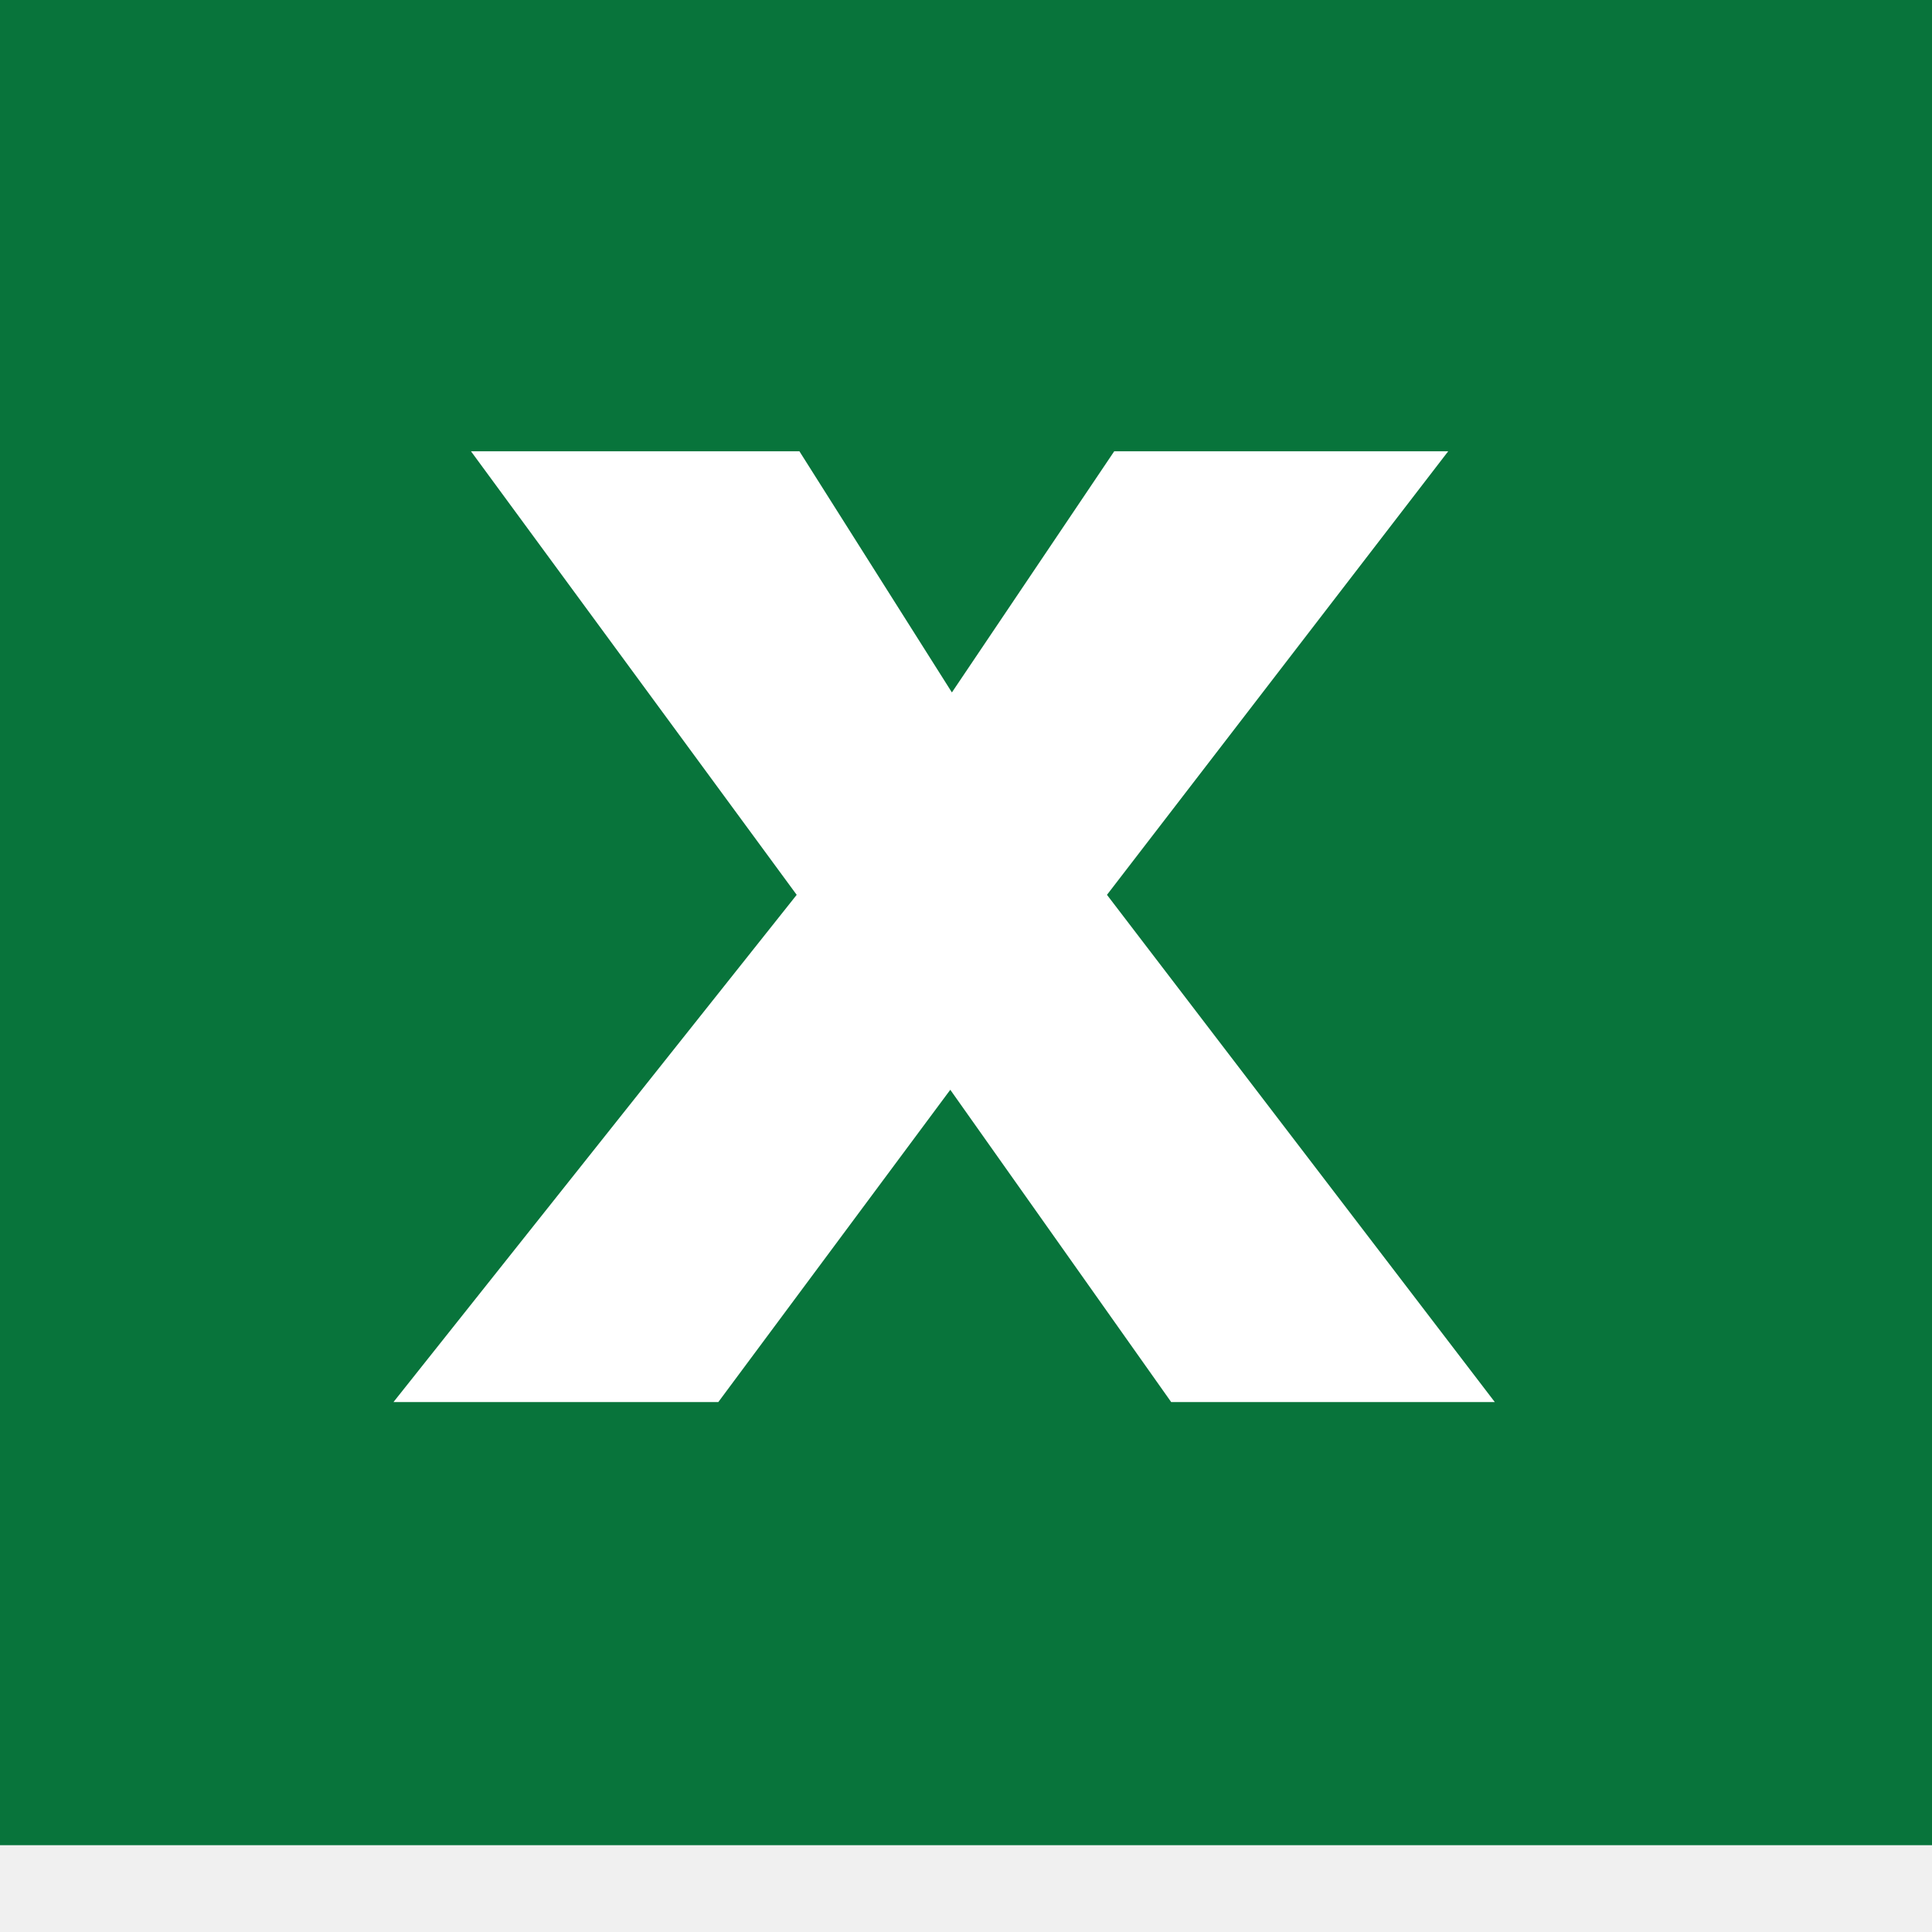
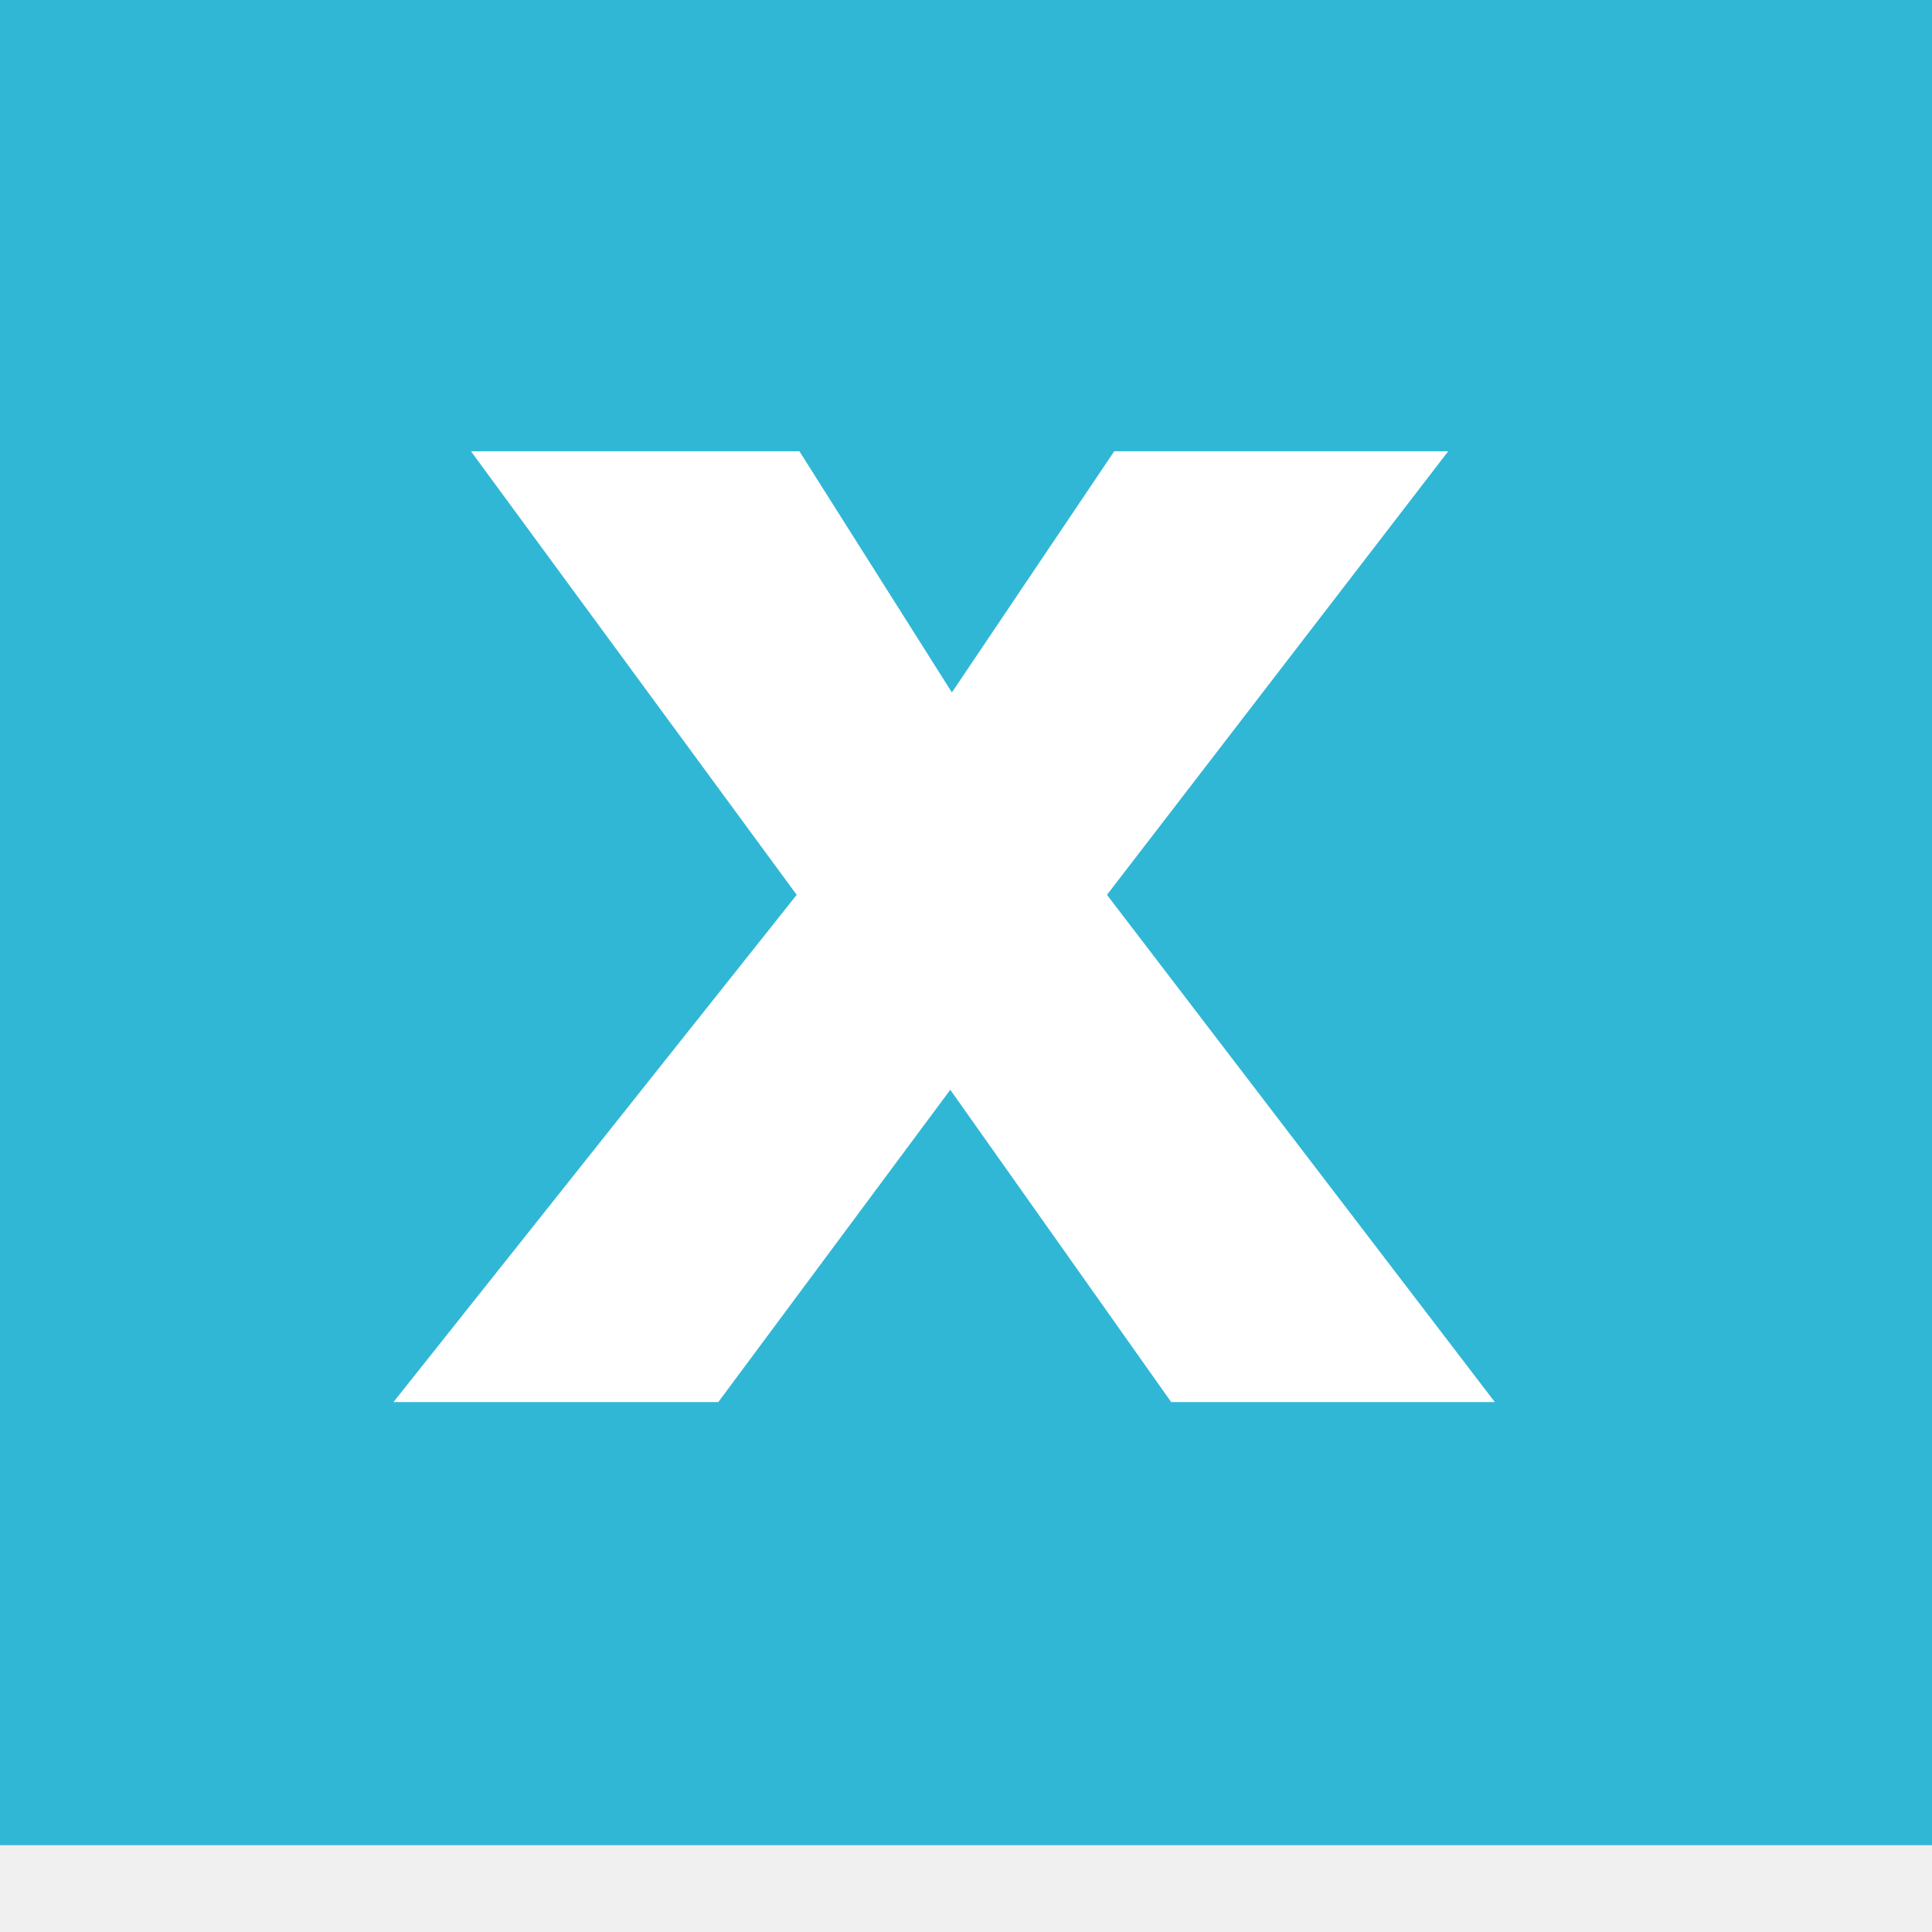
<svg xmlns="http://www.w3.org/2000/svg" enable-background="new 0 0 30 30" height="30px" id="Layer_1" version="1.1" viewBox="0 0 30 30" width="30px" xml:space="preserve">
-   <g>
-     <polyline clip-rule="evenodd" fill="#08743B" fill-rule="evenodd" points="30,28.652 0,28.652 0,0 30,0 30,28.652  " />
-     <polyline fill="#FFFFFF" points="23.211,21.771 18.186,21.771 14.756,16.922 11.154,21.771 6.11,21.771 12.371,13.895 7.313,7.007    12.413,7.007 14.781,10.752 17.302,7.007 22.488,7.007 17.189,13.895 23.211,21.771  " />
+   <defs id="defs11" />
+   <g id="g6">
+     <polyline clip-rule="evenodd" fill="#08743B" fill-rule="evenodd" points="30,28.652 0,28.652 0,0 30,0 30,28.652  " id="polyline2" style="fill:#31b7d6" />
+     <polyline fill="#FFFFFF" points="23.211,21.771 18.186,21.771 14.756,16.922 11.154,21.771 6.11,21.771 12.371,13.895 7.313,7.007    12.413,7.007 14.781,10.752 17.302,7.007 22.488,7.007 17.189,13.895 23.211,21.771  " id="polyline4" />
  </g>
</svg>
